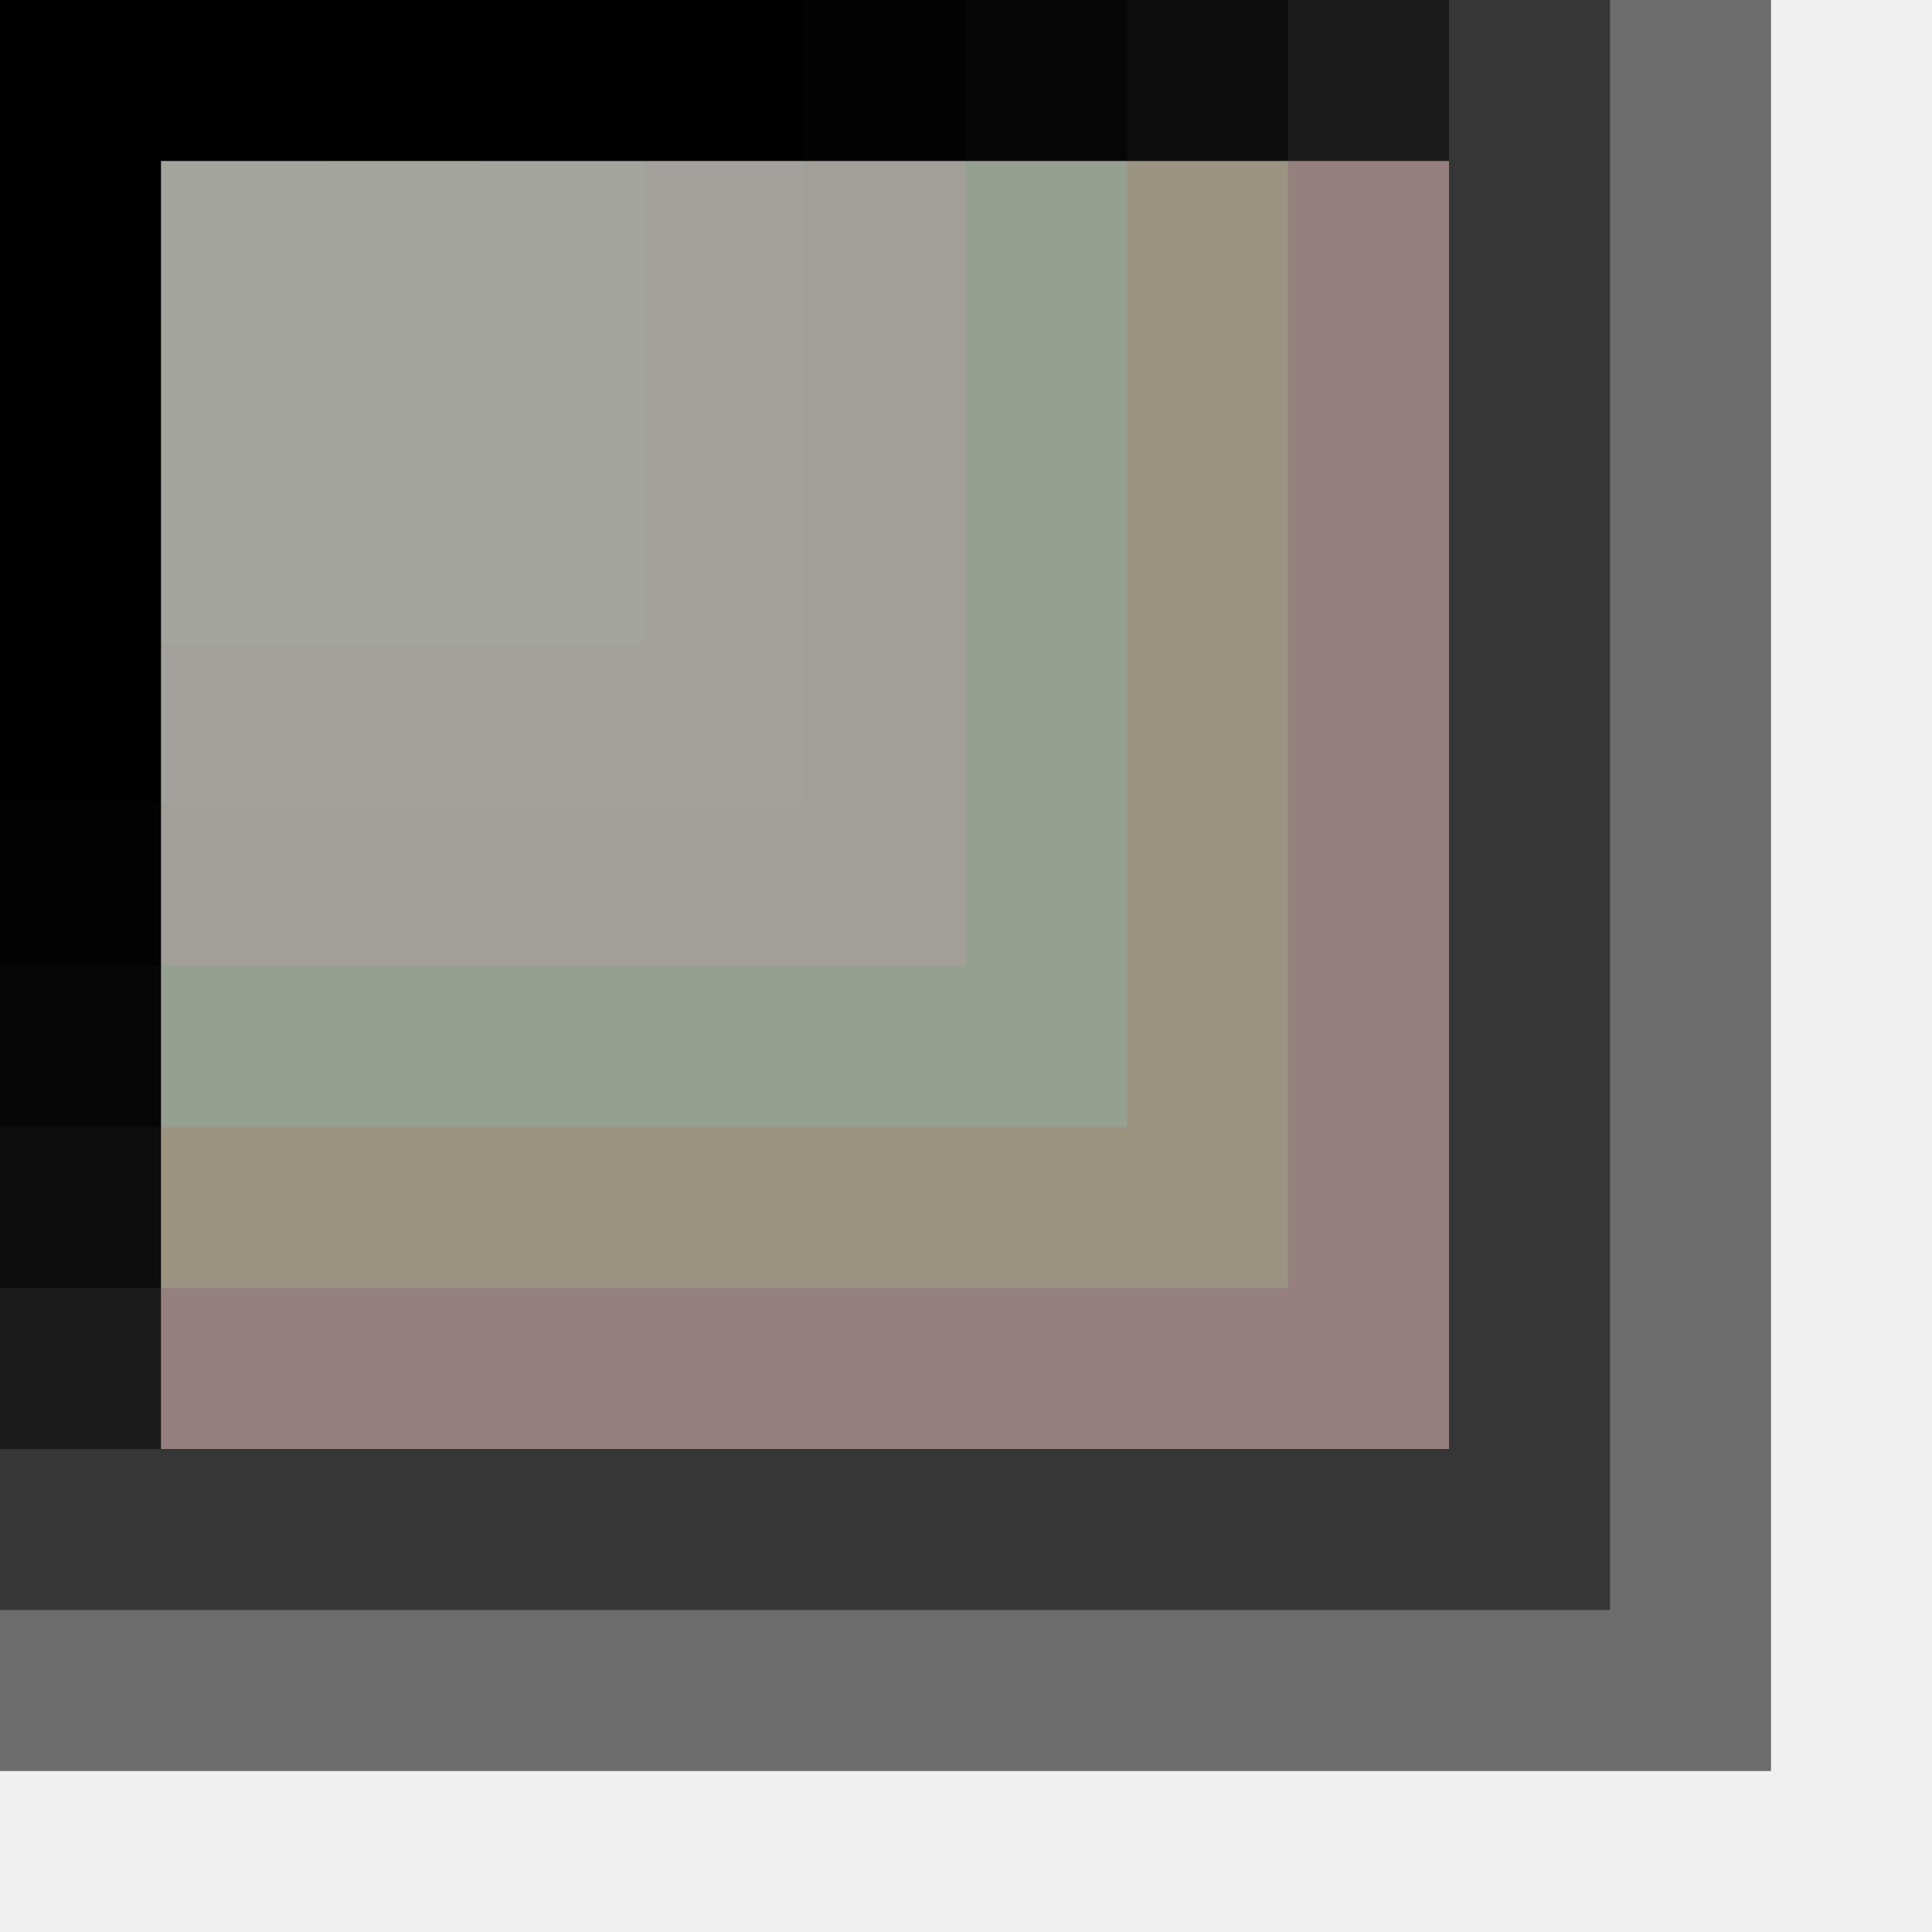
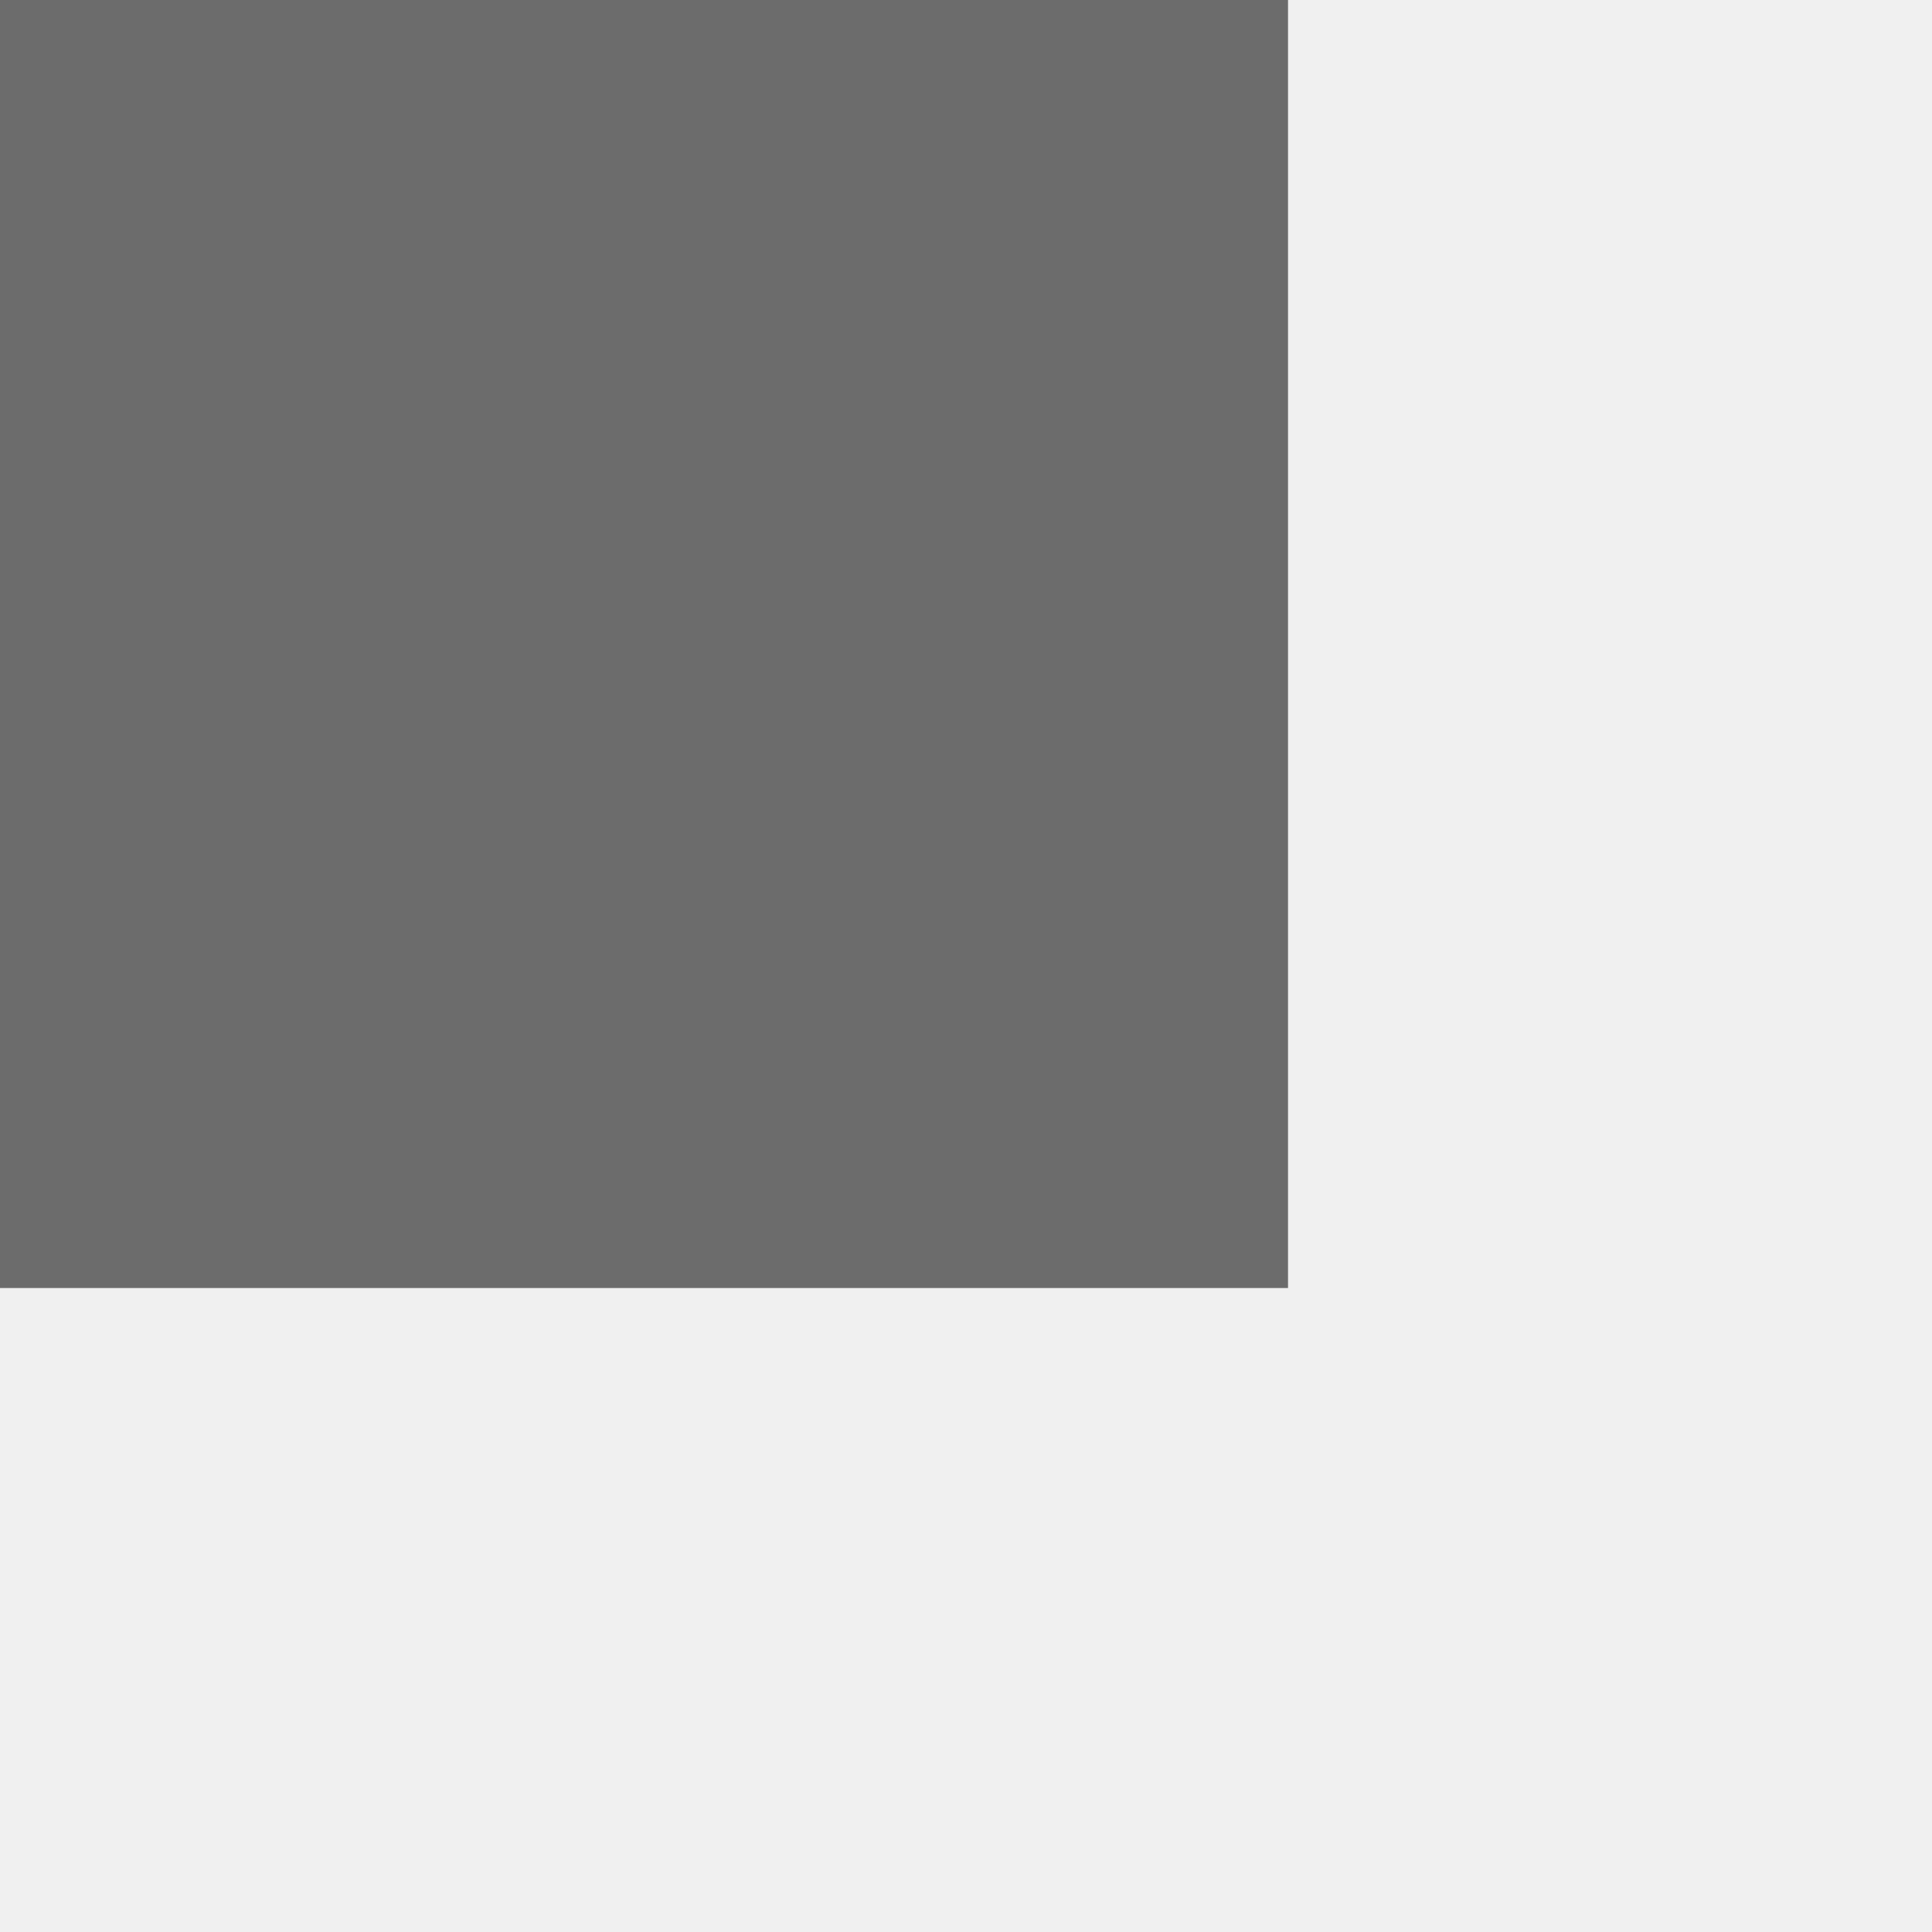
<svg xmlns="http://www.w3.org/2000/svg" version="1.1">
-   <path fill-rule="evenodd" fill="#FFFFFF" stroke="#000000" stroke-width="2.0" opacity="0.1" d="M 0.0,0.0 L 10.0,0.0 L 10.0,10.0 L 0.0,10.0 L 0.0,0.0 z" />
-   <path fill-rule="evenodd" fill="#3D2F1D" stroke="#000000" stroke-width="2.0" opacity="0.5" d="M 0.0,0.0 L 1.0,0.0 L 1.0,1.0 L 0.0,1.0 L 0.0,0.0 z" />
-   <path fill-rule="evenodd" fill="#CDD1DB" stroke="#000000" stroke-width="2.0" opacity="0.5" d="M 0.0,0.0 L 2.0,0.0 L 2.0,2.0 L 0.0,2.0 L 0.0,0.0 z" />
-   <path fill-rule="evenodd" fill="#58B7D8" stroke="#000000" stroke-width="2.0" opacity="0.5" d="M 0.0,0.0 L 3.0,0.0 L 3.0,3.0 L 0.0,3.0 L 0.0,0.0 z" />
-   <path fill-rule="evenodd" fill="#17840B" stroke="#000000" stroke-width="2.0" opacity="0.5" d="M 0.0,0.0 L 4.0,0.0 L 4.0,4.0 L 0.0,4.0 L 0.0,0.0 z" />
-   <path fill-rule="evenodd" fill="#51DE62" stroke="#000000" stroke-width="2.0" opacity="0.5" d="M 0.0,0.0 L 5.0,0.0 L 5.0,5.0 L 0.0,5.0 L 0.0,0.0 z" />
-   <path fill-rule="evenodd" fill="#7092A4" stroke="#000000" stroke-width="2.0" opacity="0.5" d="M 0.0,0.0 L 6.0,0.0 L 6.0,6.0 L 0.0,6.0 L 0.0,0.0 z" />
-   <path fill-rule="evenodd" fill="#EC249D" stroke="#000000" stroke-width="2.0" opacity="0.5" d="M 0.0,0.0 L 7.0,0.0 L 7.0,7.0 L 0.0,7.0 L 0.0,0.0 z" />
-   <path fill-rule="evenodd" fill="#21A1CF" stroke="#000000" stroke-width="2.0" opacity="0.5" d="M 0.0,0.0 L 8.0,0.0 L 8.0,8.0 L 0.0,8.0 L 0.0,0.0 z" />
-   <path fill-rule="evenodd" fill="#4B9040" stroke="#000000" stroke-width="2.0" opacity="0.5" d="M 0.0,0.0 L 9.0,0.0 L 9.0,9.0 L 0.0,9.0 L 0.0,0.0 z" />
-   <path fill-rule="evenodd" fill="#F0C1C1" stroke="#000000" stroke-width="2.0" opacity="0.5" d="M 0.0,0.0 L 10.0,0.0 L 10.0,10.0 L 0.0,10.0 L 0.0,0.0 z" />
+   <path fill-rule="evenodd" fill="#FFFFFF" stroke="#000000" stroke-width="2.0" opacity="0.1" d="M 0.0,0.0 L 1.0,0.0 L 1.0,1.0 L 0.0,1.0 L 0.0,0.0 z" />
+   <path fill-rule="evenodd" fill="#534CB1" stroke="#000000" stroke-width="2.0" opacity="0.5" d="M 0.0,0.0 L 1.0,0.0 L 1.0,1.0 L 0.0,1.0 L 0.0,0.0 z" />
</svg>
